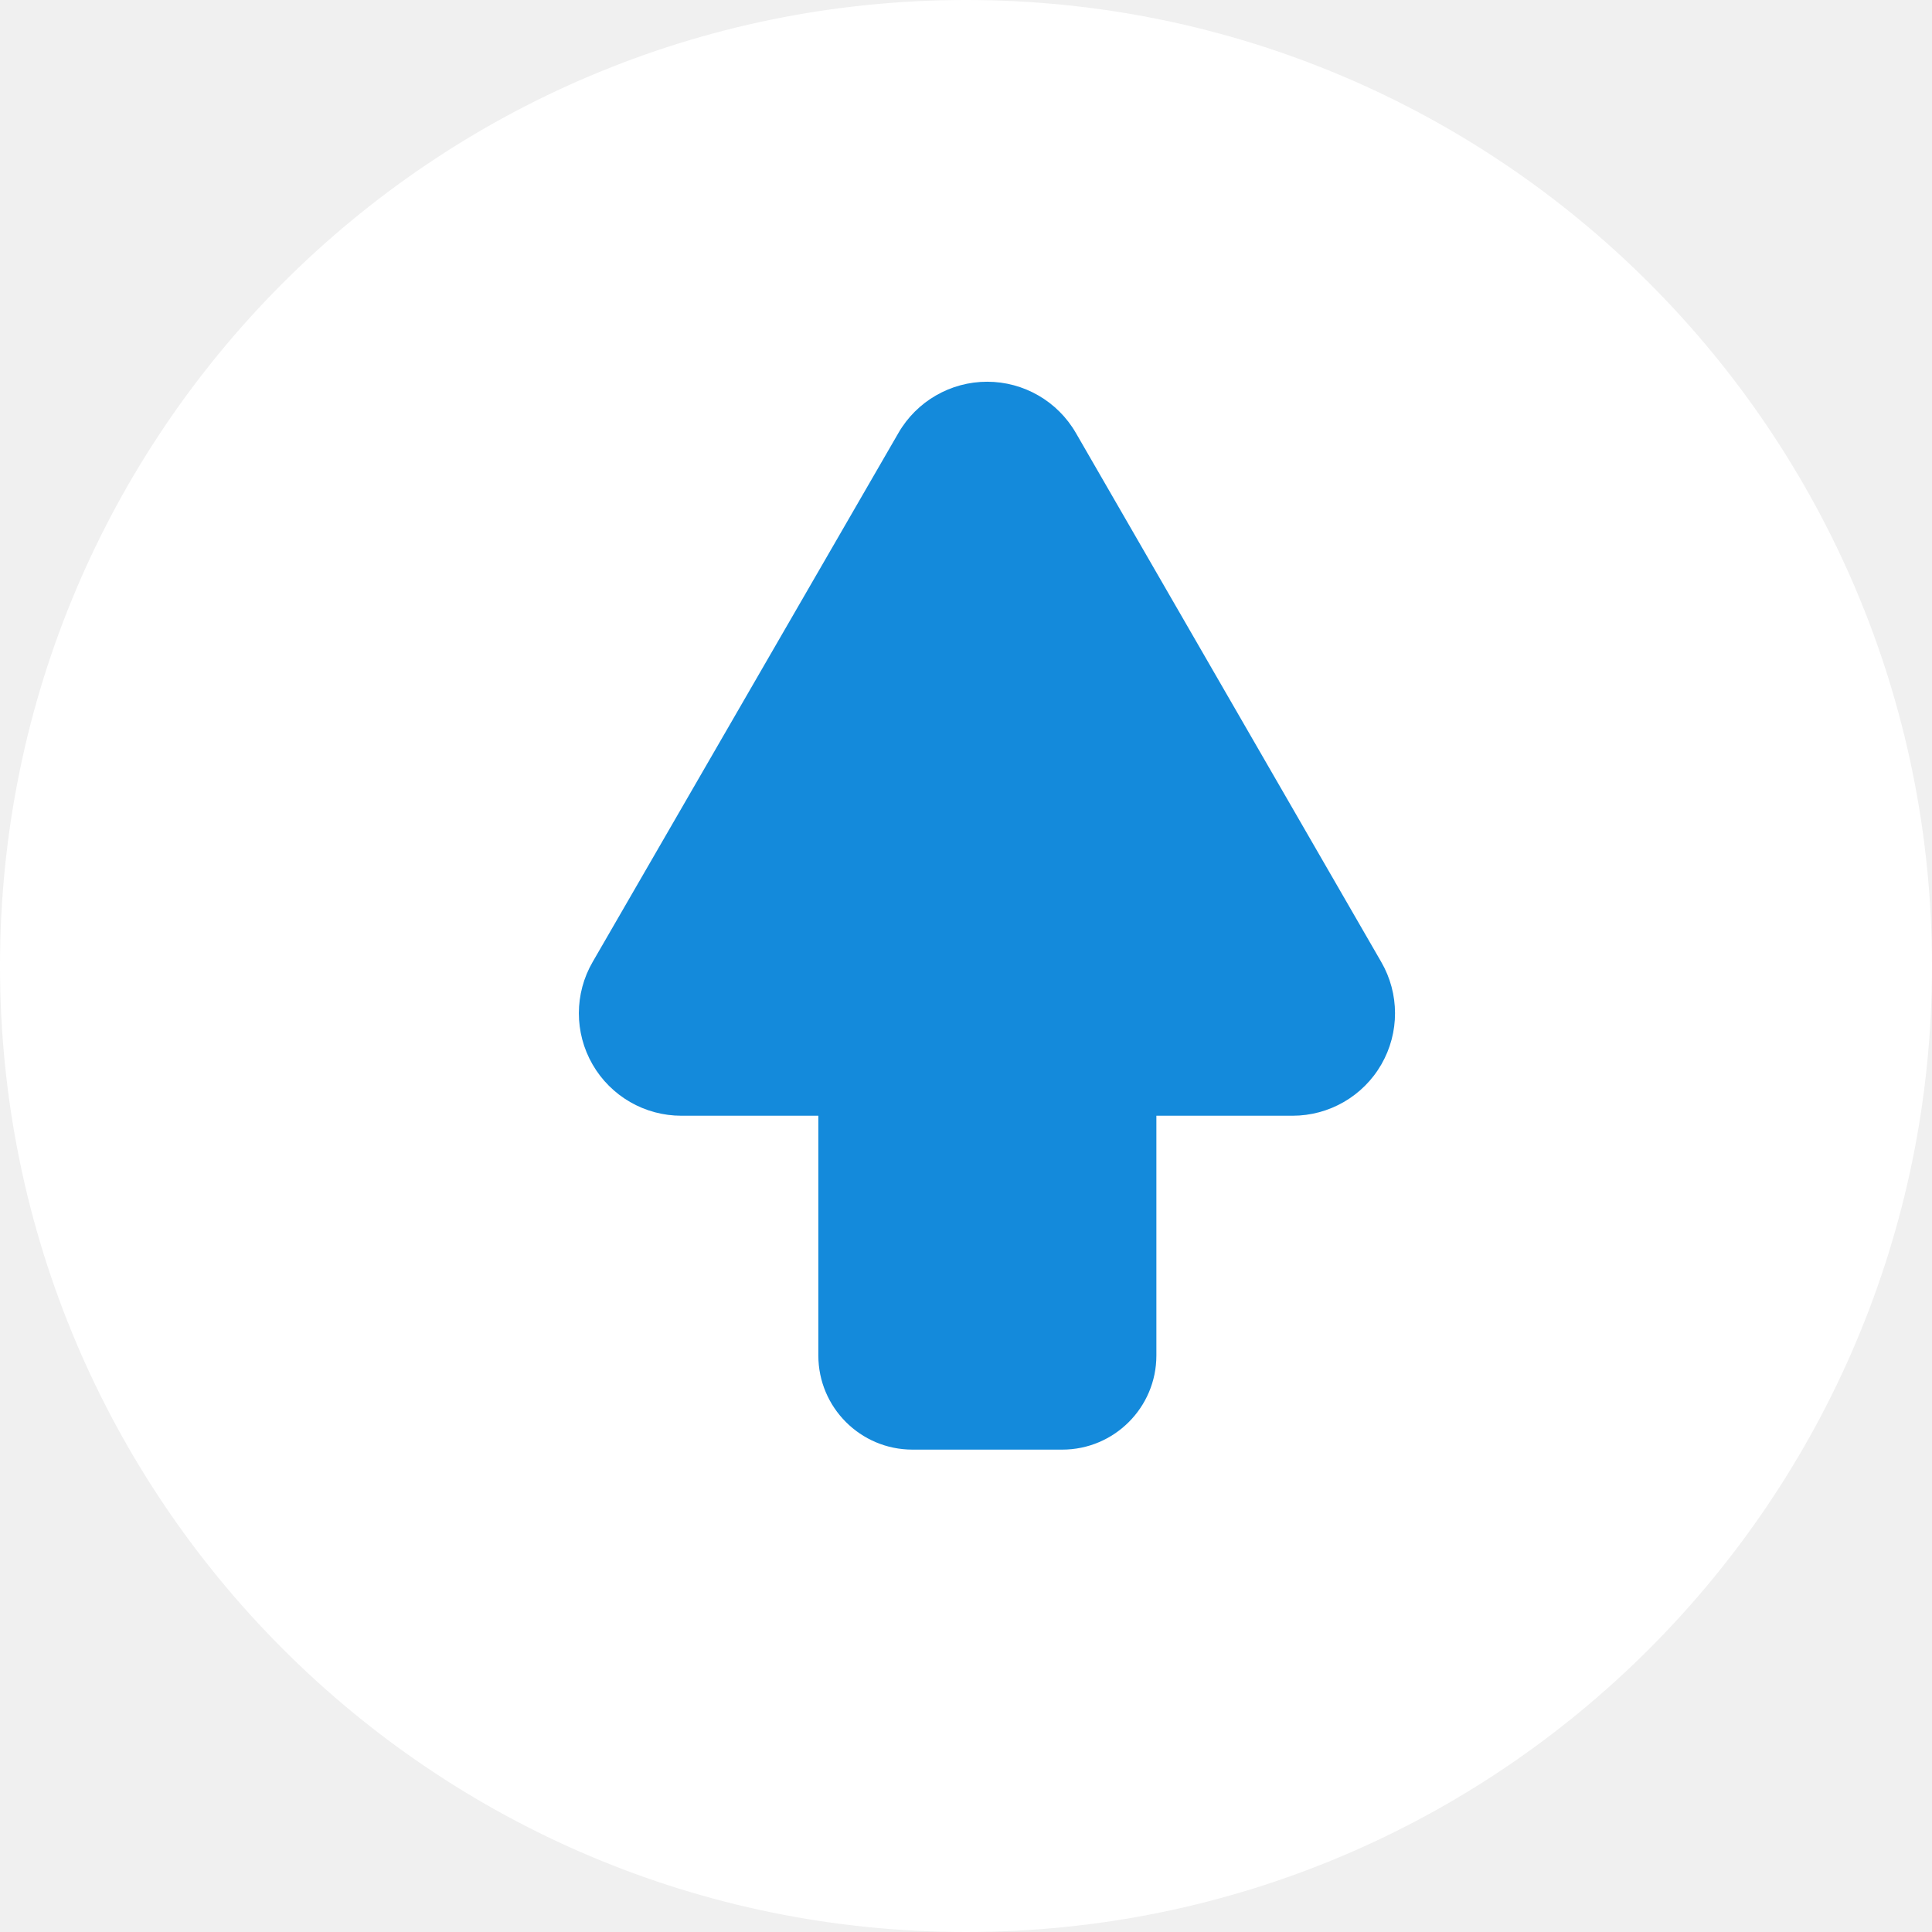
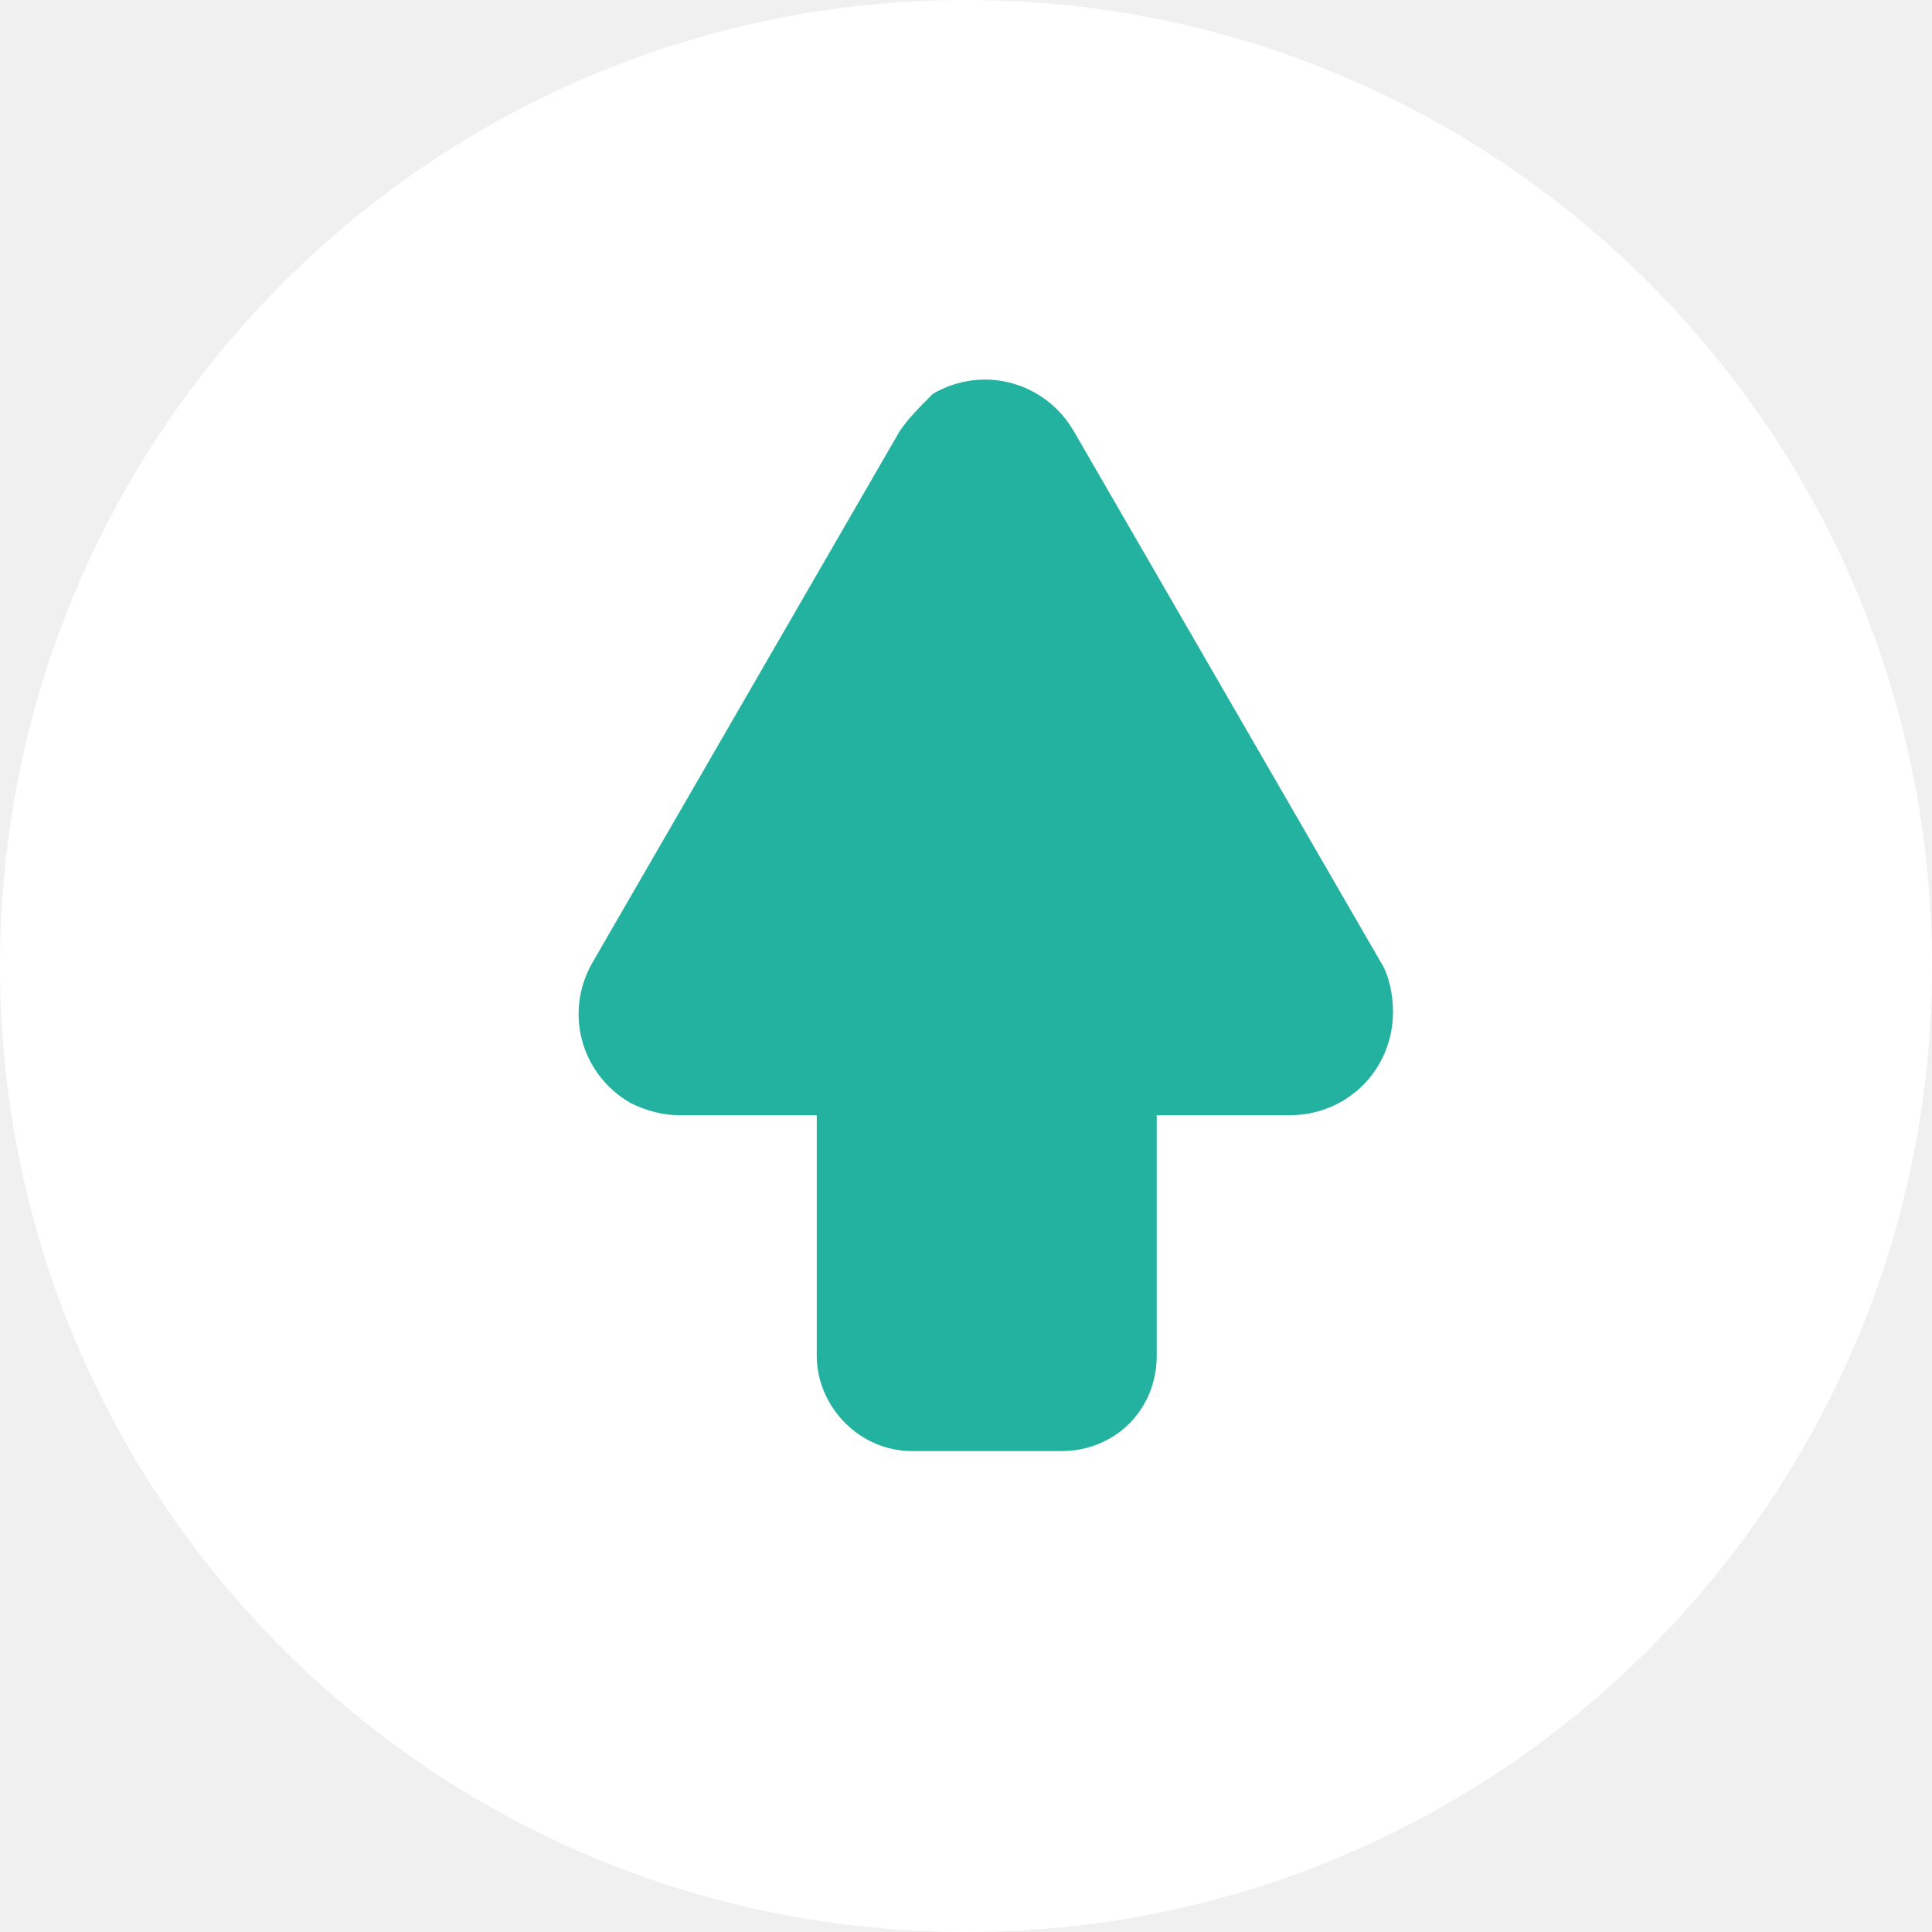
- <svg xmlns="http://www.w3.org/2000/svg" viewBox="0 0 46.58 46.58">
-   <defs>
-     <style>.cls-1{fill:#fff;}.cls-2{fill:#148adb;}</style>
-   </defs>
-   <g id="Layer_2" data-name="Layer 2">
-     <g id="Boton_carrusel" data-name="Boton carrusel">
-       <circle class="cls-1" cx="23.29" cy="23.29" r="23.29" />
-       <path class="cls-2" d="M21.66,10.44,14.29,23.19a2.47,2.47,0,0,0,2.14,3.71H31.16a2.47,2.47,0,0,0,2.14-3.71L25.94,10.44A2.47,2.47,0,0,0,21.66,10.44Z" />
-       <rect class="cls-2" x="18.29" y="25.37" width="11.01" height="8.15" rx="2.27" transform="matrix(0, -1, 1, 0, -5.64, 53.24)" />
+ <svg xmlns="http://www.w3.org/2000/svg" version="1.1" id="Layer_1" x="0px" y="0px" viewBox="0 0 46.6 46.6" style="enable-background:new 0 0 46.6 46.6;" xml:space="preserve">
+   <style type="text/css">
+ 	.st0{fill:#FFFFFF;}
+ 	.st1{fill:#24B2A0;}
+ </style>
+   <g id="Layer_2_1_">
+     <g id="Boton_carrusel">
+       <circle class="st0" cx="23.3" cy="23.3" r="23.3" />
+       <path class="st1" d="M21.7,10.4l-7.4,12.8c-0.7,1.2-0.3,2.7,0.9,3.4c0.4,0.2,0.8,0.3,1.2,0.3h14.7c1.4,0,2.5-1.1,2.5-2.5    c0-0.4-0.1-0.9-0.3-1.2l-7.4-12.8c-0.7-1.2-2.2-1.6-3.4-0.9C22.2,9.8,21.9,10.1,21.7,10.4z" />
+       <path class="st1" d="M19.7,32.7v-6.5c0-1.3,1-2.3,2.3-2.3h3.6c1.3,0,2.3,1,2.3,2.3v6.5c0,1.3-1,2.3-2.3,2.3H22    C20.7,35,19.7,33.9,19.7,32.7z" />
    </g>
  </g>
</svg>
